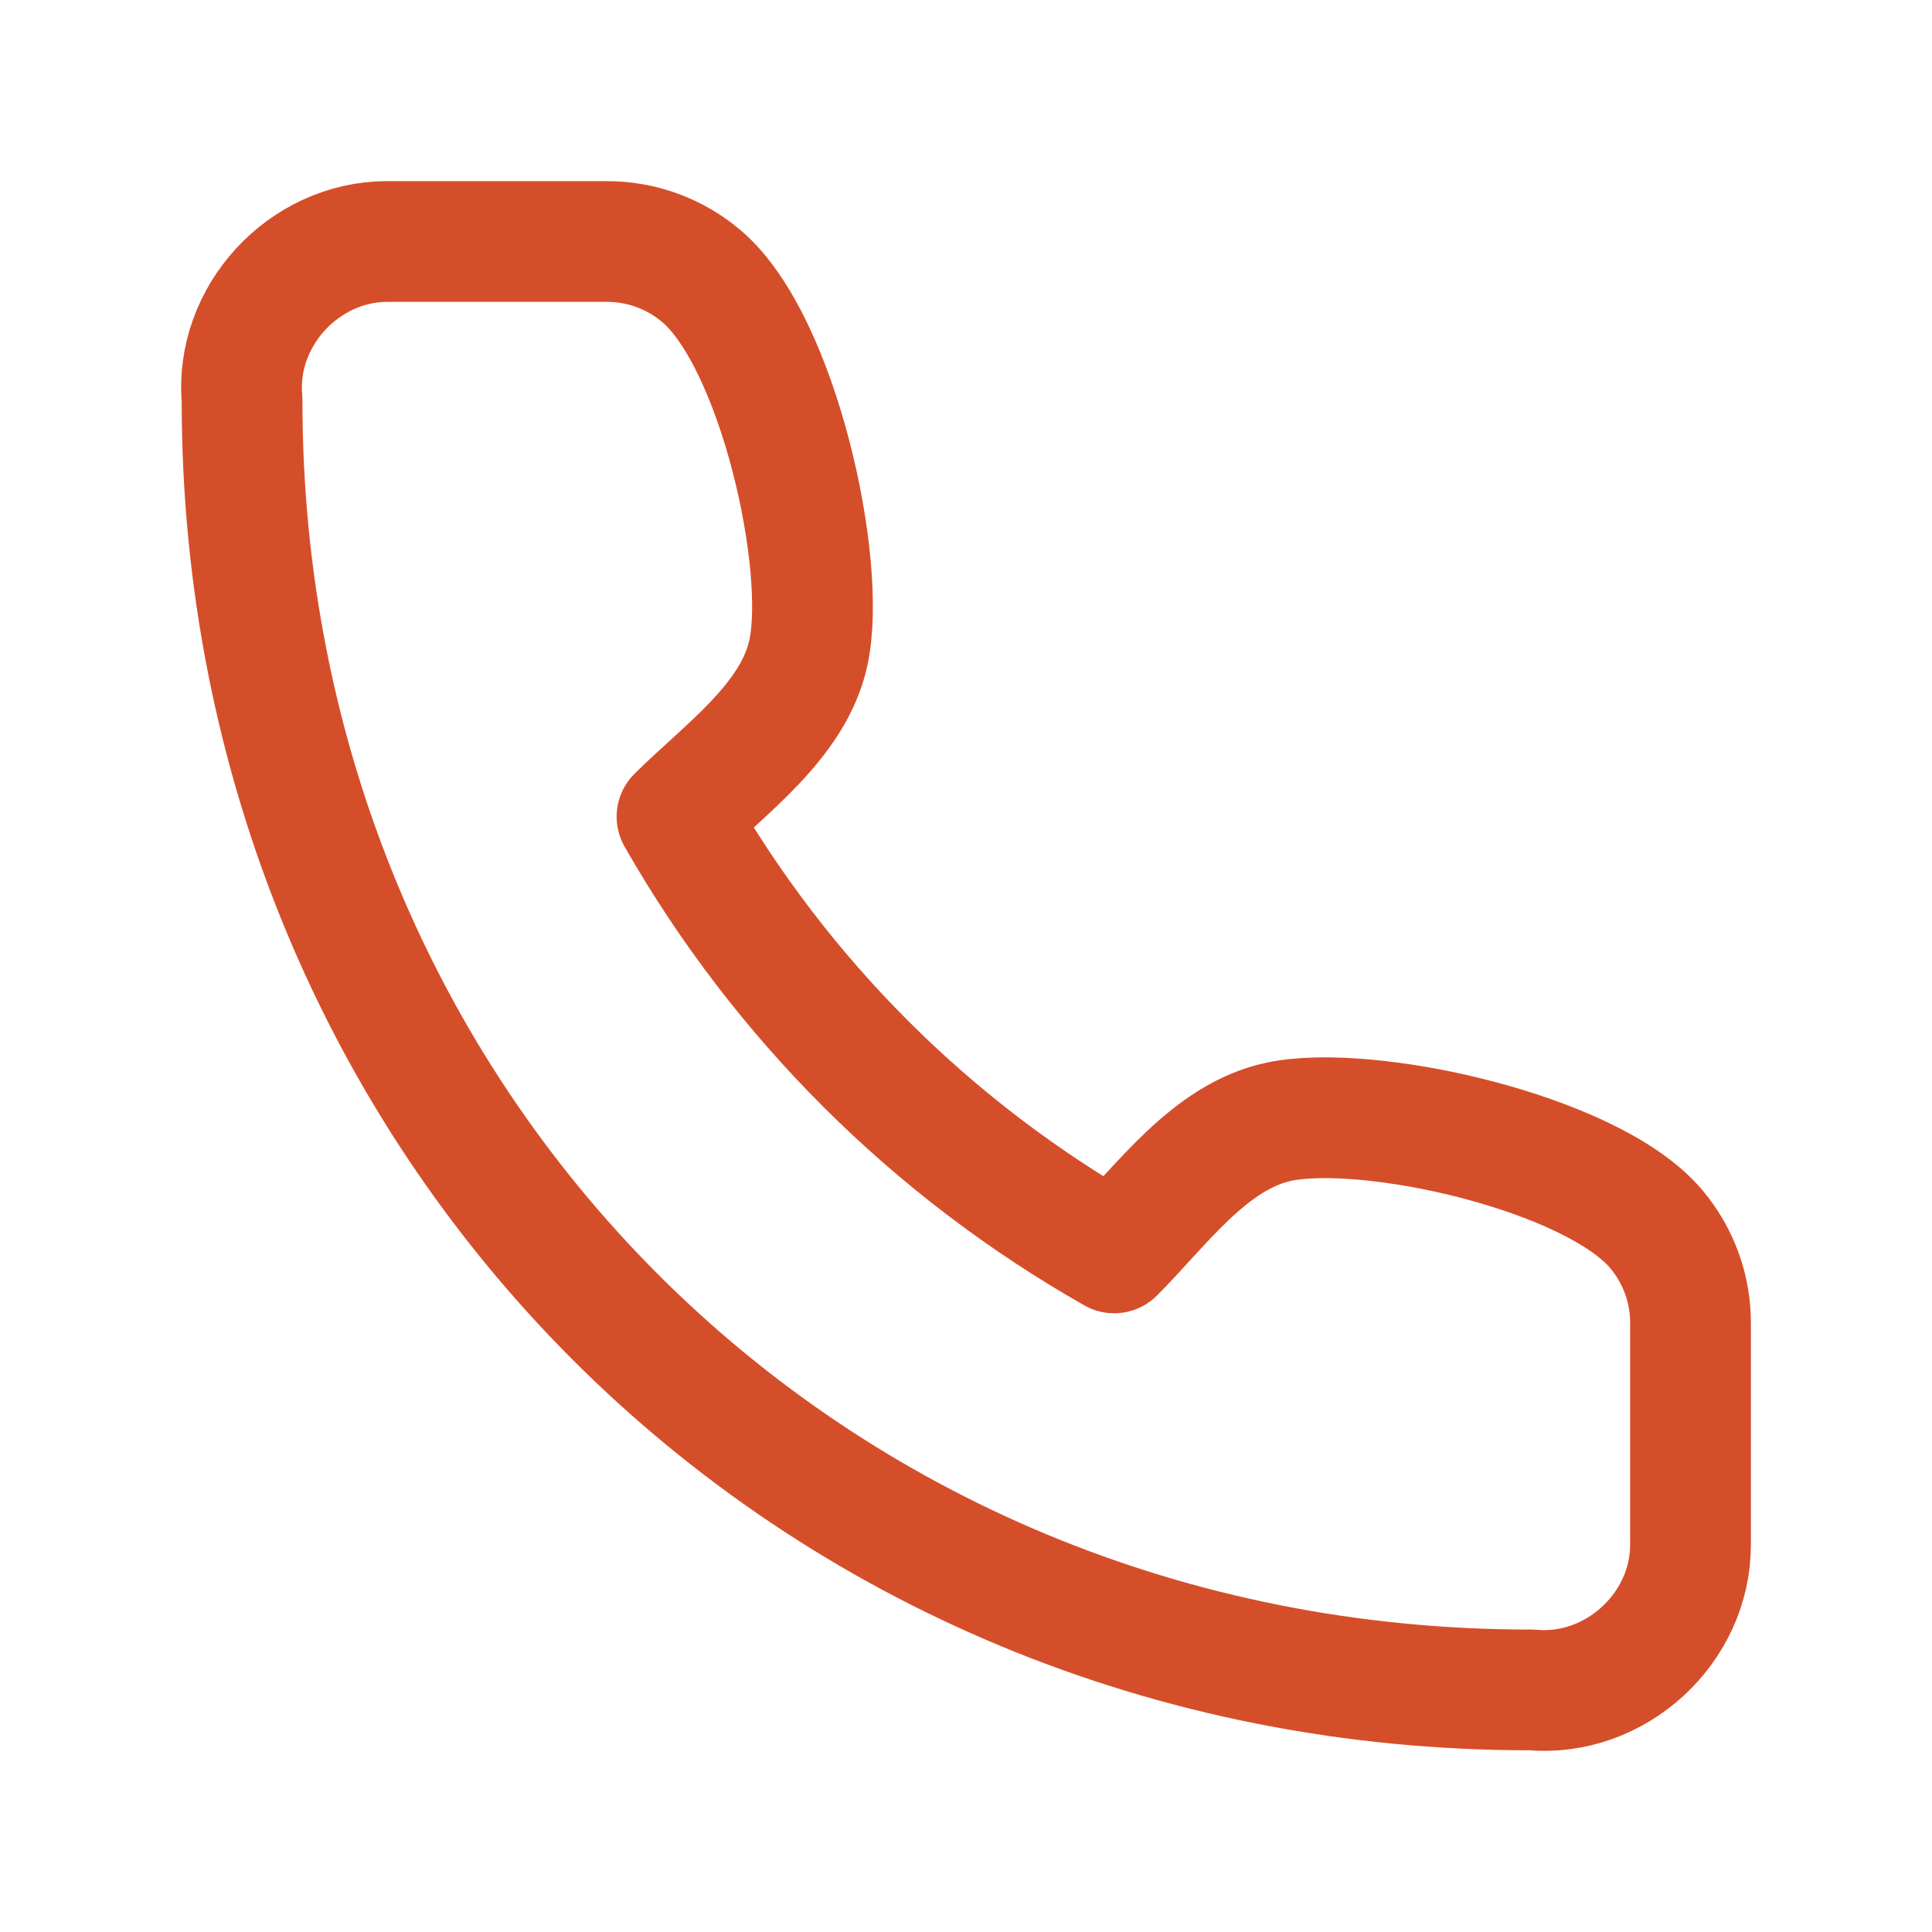
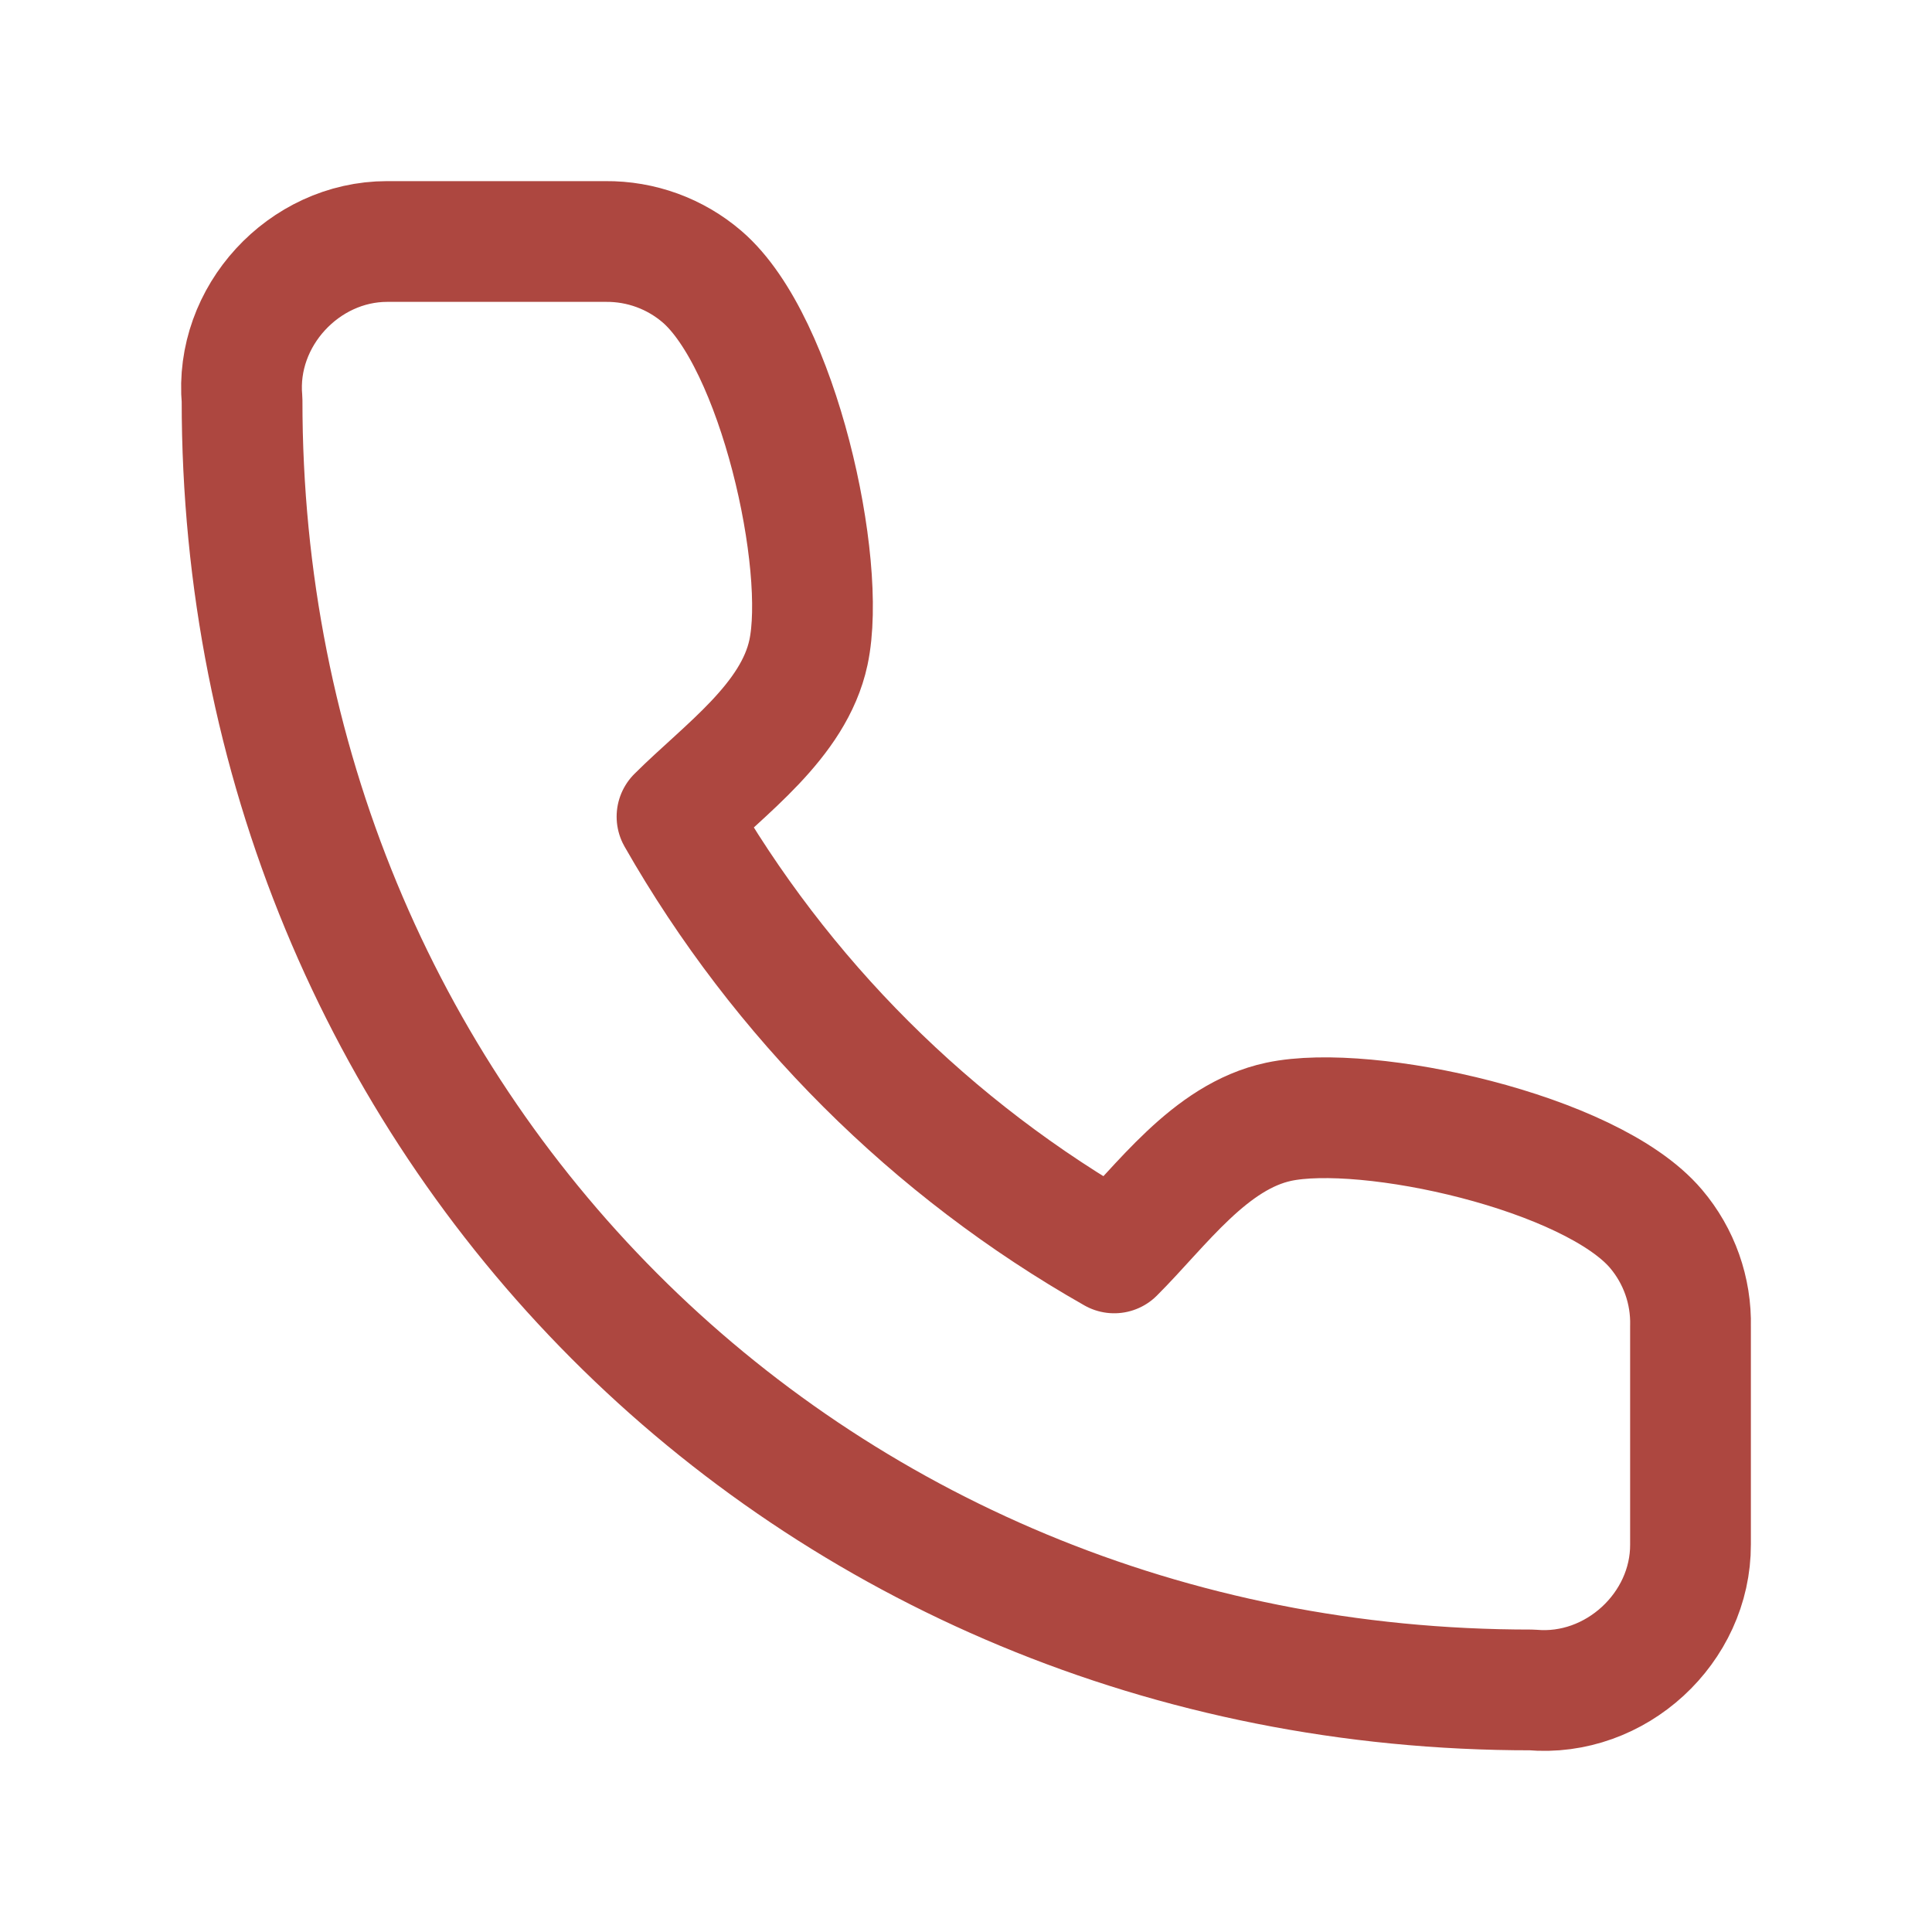
<svg xmlns="http://www.w3.org/2000/svg" width="800px" height="800px" viewBox="0 0 24 24" fill="none">
-   <path d="M21 19.186V16.477C21.011 16.034 20.858 15.602 20.571 15.264C19.762 14.311 16.985 13.701 15.885 13.935C15.027 14.118 14.427 14.979 13.841 15.564C11.575 14.278 9.699 12.406 8.41 10.145C8.997 9.559 9.86 8.96 10.043 8.104C10.277 7.008 9.668 4.249 8.721 3.437C8.388 3.151 7.963 2.996 7.523 3H4.808C3.774 3.001 2.913 3.929 3.007 4.969C3 13.935 10 21 19.026 20.993C20.072 21.087 21.004 20.222 21 19.186Z" stroke="#D54E2A" stroke-width="1.5" stroke-linecap="round" stroke-linejoin="round" />
+   <path d="M21 19.186V16.477C21.011 16.034 20.858 15.602 20.571 15.264C19.762 14.311 16.985 13.701 15.885 13.935C15.027 14.118 14.427 14.979 13.841 15.564C11.575 14.278 9.699 12.406 8.41 10.145C8.997 9.559 9.86 8.96 10.043 8.104C10.277 7.008 9.668 4.249 8.721 3.437C8.388 3.151 7.963 2.996 7.523 3H4.808C3.774 3.001 2.913 3.929 3.007 4.969C3 13.935 10 21 19.026 20.993C20.072 21.087 21.004 20.222 21 19.186Z" stroke="#AD4740" stroke-width="1.5" stroke-linecap="round" stroke-linejoin="round" />
</svg>
